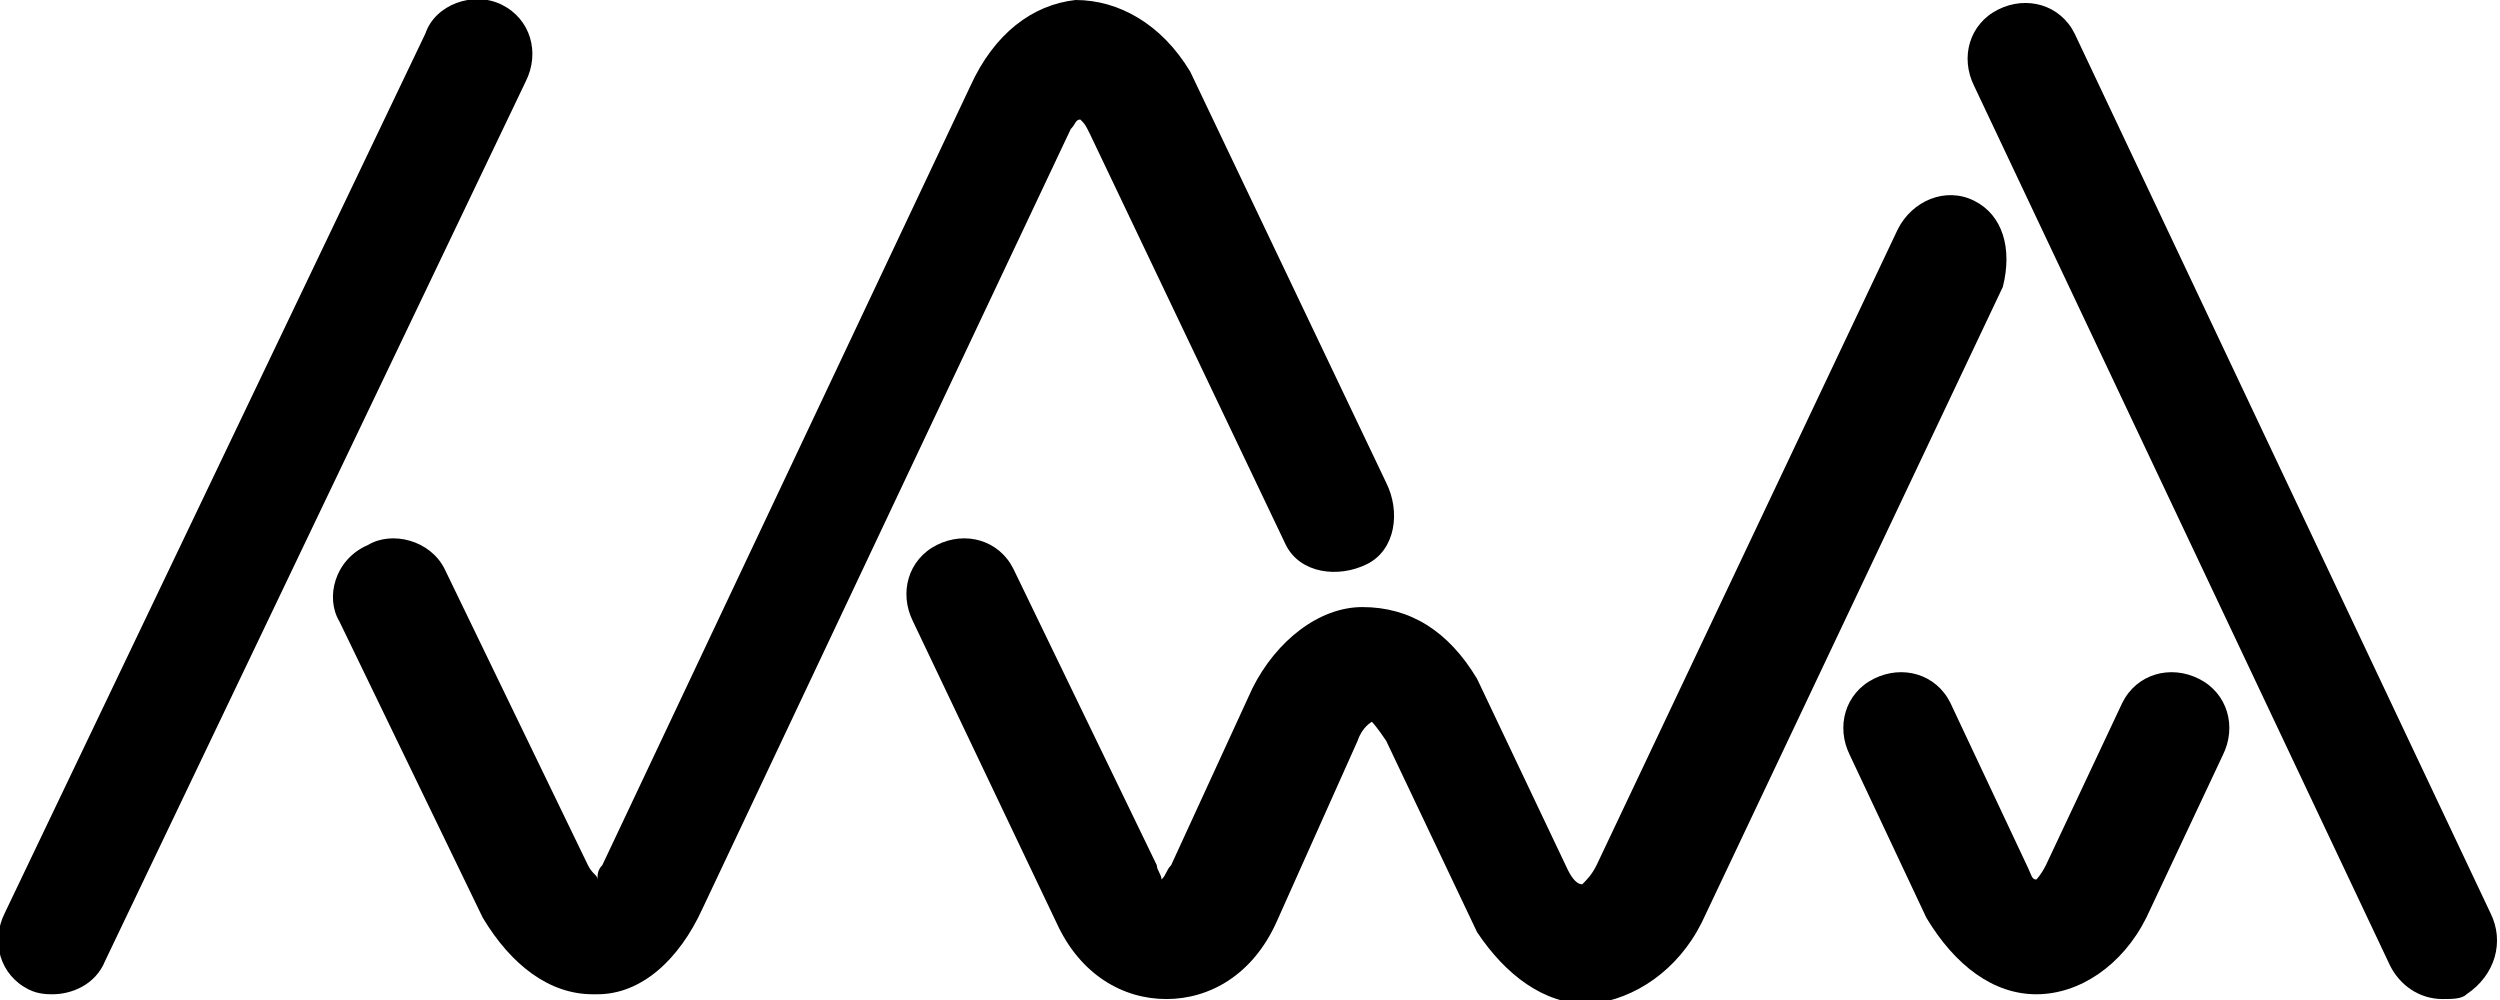
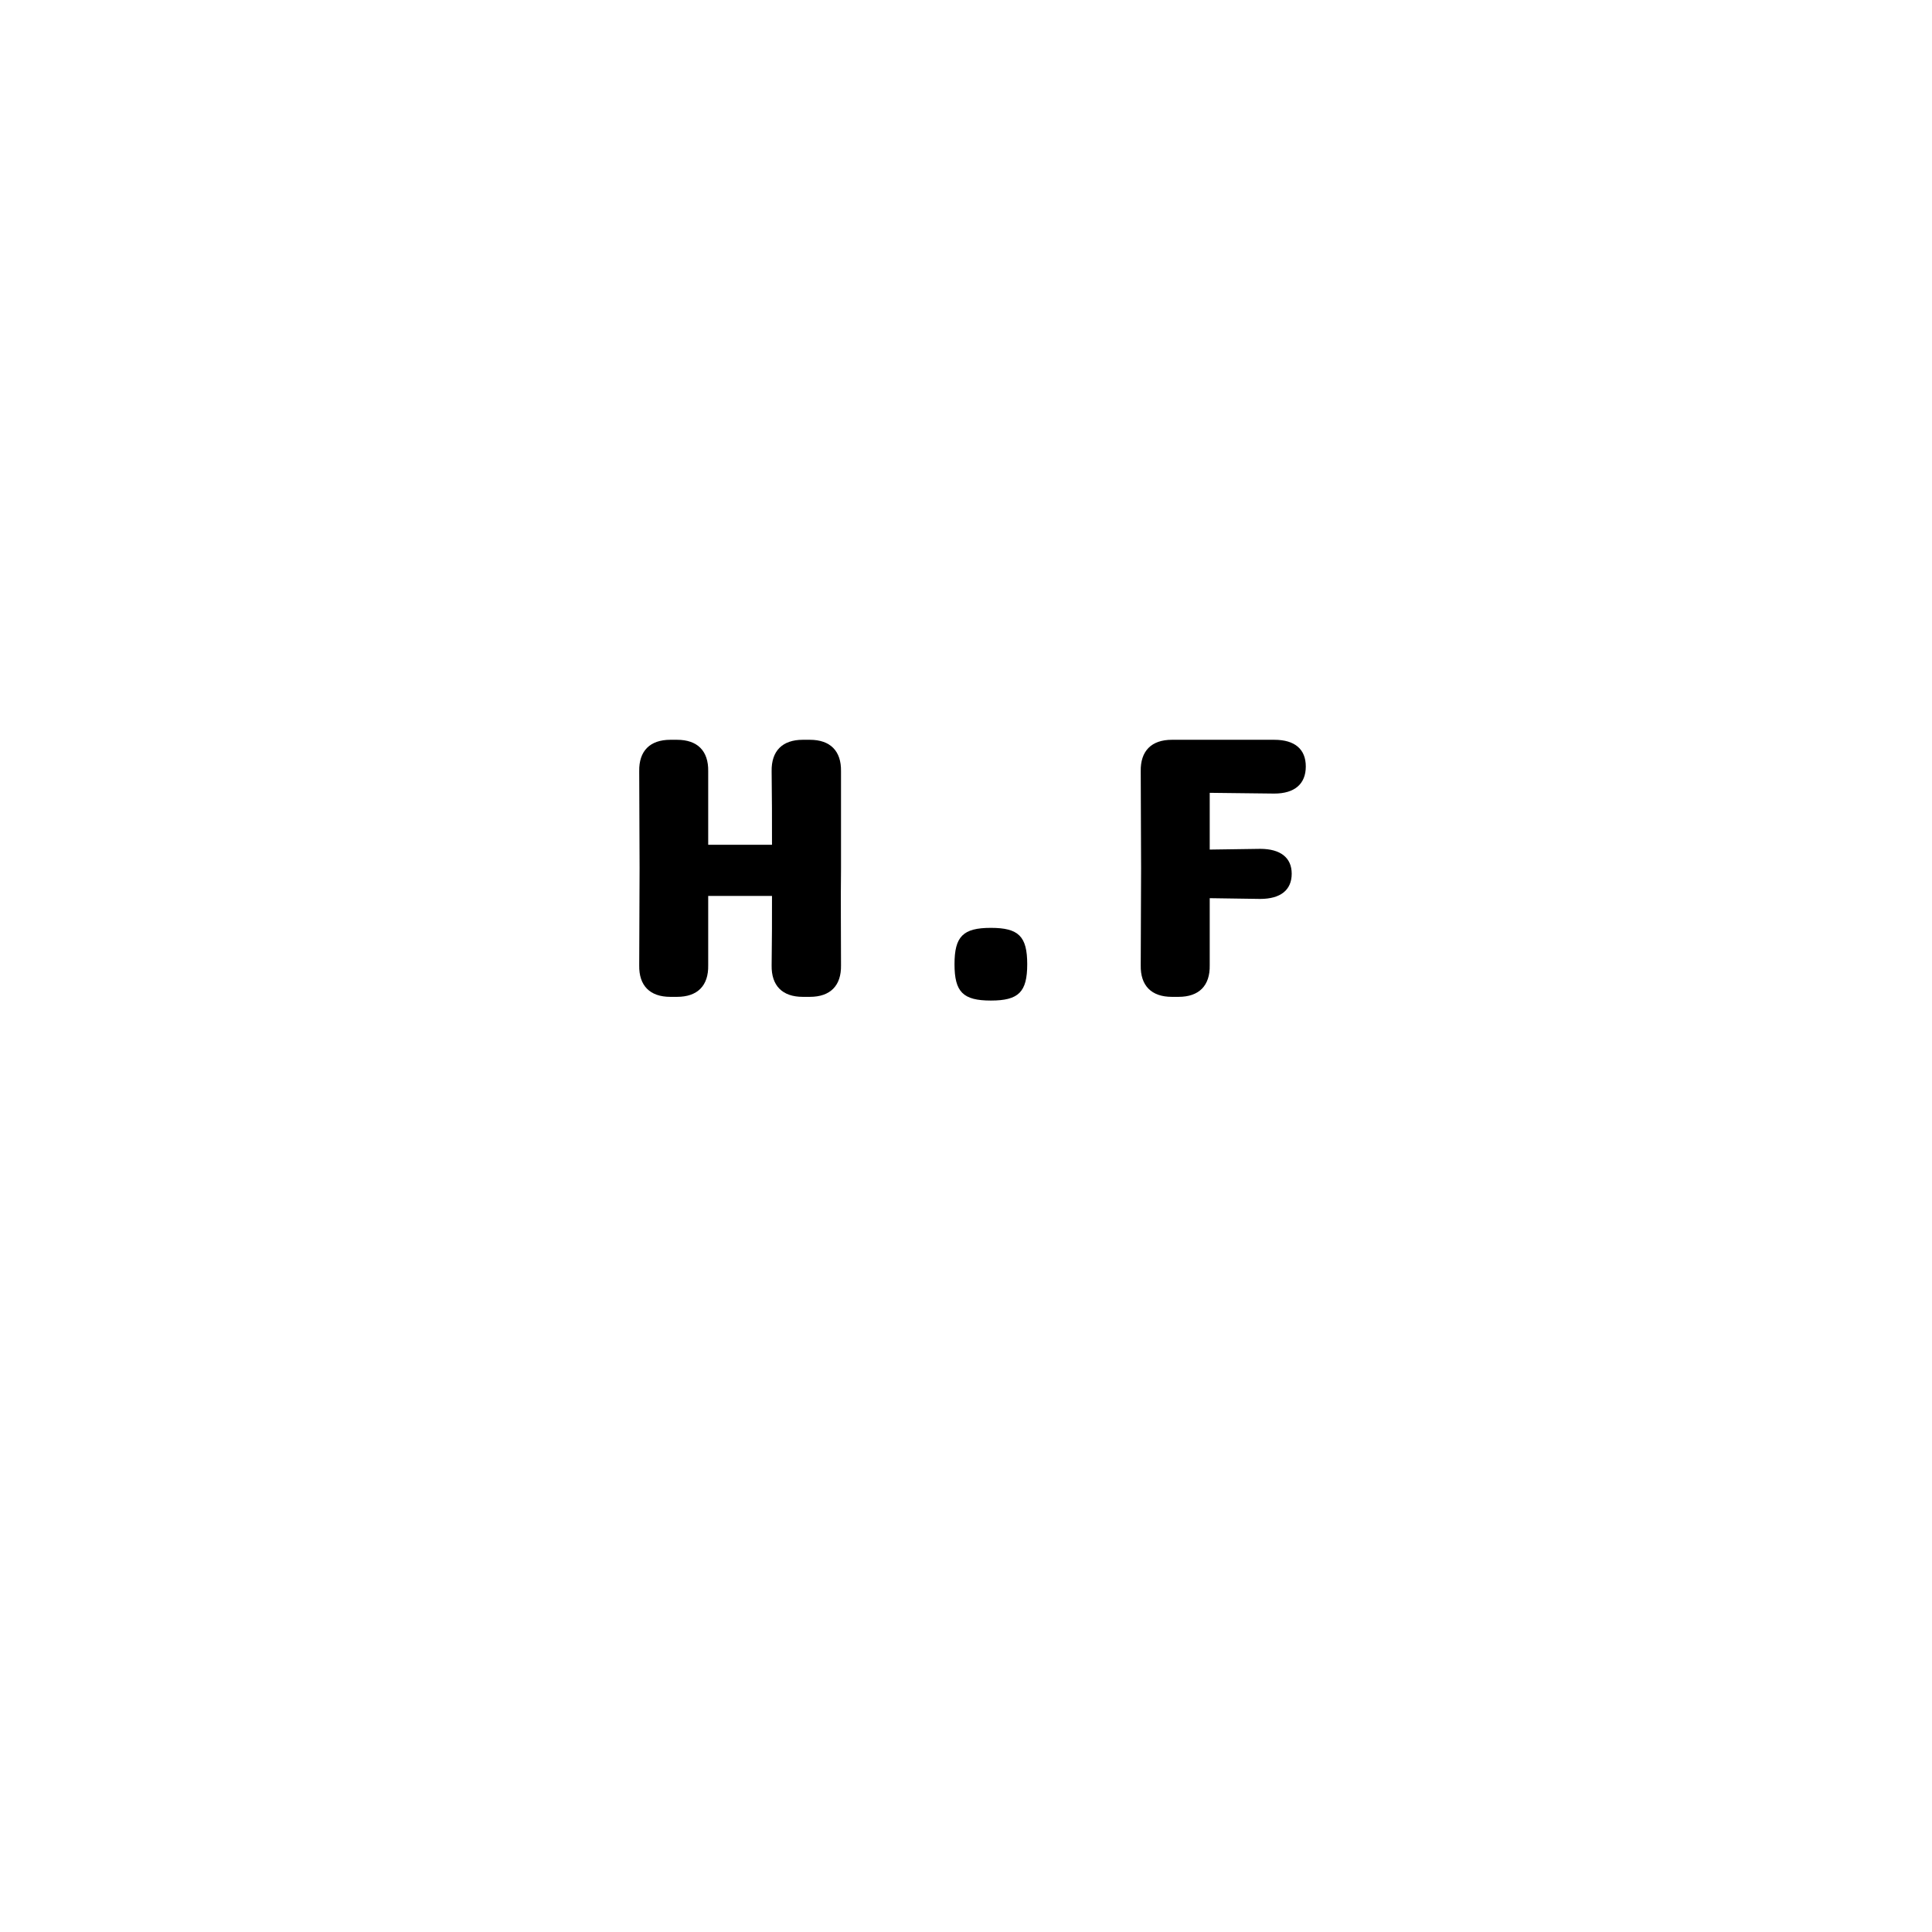
- <svg xmlns="http://www.w3.org/2000/svg" version="1.1" id="Layer_1" x="0px" y="0px" viewBox="0 0 52.3 20.9" style="enable-background:new 0 0 52.3 20.9;" xml:space="preserve">
-   <g>
-     <path d="M10.5,0.1c-0.6-0.3-1.4,0-1.6,0.6L0.1,19.1c-0.3,0.6-0.1,1.3,0.5,1.6c0.2,0.1,0.4,0.1,0.5,0.1c0.4,0,0.9-0.2,1.1-0.7   L11,1.7C11.3,1.1,11.1,0.4,10.5,0.1z" />
-     <path d="M41.3,4.2c-0.6-0.3-1.3,0-1.6,0.6l-6.3,13.3c-0.1,0.2-0.2,0.3-0.3,0.4c-0.1,0-0.2-0.1-0.3-0.3l-1.9-4   c-0.6-1-1.4-1.5-2.4-1.5c-0.9,0-1.8,0.7-2.3,1.7l-1.7,3.7c-0.1,0.1-0.1,0.2-0.2,0.3c0-0.1-0.1-0.2-0.1-0.3l-3-6.2   c-0.3-0.6-1-0.8-1.6-0.5s-0.8,1-0.5,1.6l3,6.3c0.5,1.1,1.4,1.6,2.3,1.6l0,0c0.9,0,1.8-0.5,2.3-1.6l1.7-3.8c0.1-0.3,0.3-0.4,0.3-0.4   s0.1,0.1,0.3,0.4l1.9,4c0.6,0.9,1.4,1.5,2.3,1.5h0.1c0.9-0.1,1.8-0.7,2.3-1.7L41.9,6C42.1,5.2,41.9,4.5,41.3,4.2z" />
-     <path d="M52.1,19.1L43.4,0.7c-0.3-0.6-1-0.8-1.6-0.5s-0.8,1-0.5,1.6L50,20.2c0.2,0.4,0.6,0.7,1.1,0.7c0.2,0,0.4,0,0.5-0.1   C52.2,20.4,52.4,19.7,52.1,19.1z" />
-     <path d="M22.6,2.5c0.1,0.1,0.1,0.1,0.2,0.3l4.1,8.6c0.3,0.6,1.1,0.7,1.7,0.4s0.7-1.1,0.4-1.7l-4.1-8.6c-0.6-1-1.5-1.5-2.4-1.5   c-0.9,0.1-1.7,0.7-2.2,1.8l-7.7,16.3c-0.1,0.1-0.1,0.2-0.1,0.3c0-0.1-0.1-0.1-0.2-0.3l-3-6.2c-0.3-0.6-1.1-0.8-1.6-0.5   C7,11.7,6.8,12.5,7.1,13l3,6.2c0.6,1,1.4,1.6,2.3,1.6h0.1c0.9,0,1.7-0.7,2.2-1.8l7.7-16.3C22.5,2.6,22.5,2.5,22.6,2.5z" />
-     <path d="M46,14.2c-0.6-0.3-1.3-0.1-1.6,0.5l-1.6,3.4c-0.1,0.2-0.2,0.3-0.2,0.3c-0.1,0-0.1-0.1-0.2-0.3l-1.6-3.4   c-0.3-0.6-1-0.8-1.6-0.5s-0.8,1-0.5,1.6l1.6,3.4c0.6,1,1.4,1.6,2.3,1.6c0.9,0,1.8-0.6,2.3-1.6l1.6-3.4C46.8,15.2,46.6,14.5,46,14.2   z" />
+ <svg xmlns="http://www.w3.org/2000/svg" xmlns:xlink="http://www.w3.org/1999/xlink" width="375pt" height="375pt" viewBox="0 0 375 375" version="1.2">
+   <defs>
+     <g>
+       <symbol overflow="visible" id="glyph0-0">
+         <path style="stroke:none;" d="M 44.641 -24.984 C 44.641 -31.246 44.641 -37.512 44.641 -43.777 C 44.711 -47.734 42.551 -49.895 38.594 -49.895 L 37.223 -49.895 C 33.266 -49.895 31.105 -47.734 31.176 -43.777 C 31.246 -39.023 31.246 -34.273 31.246 -29.52 L 18.863 -29.52 C 18.863 -34.273 18.863 -39.023 18.863 -43.777 C 18.938 -47.734 16.777 -49.895 12.816 -49.895 L 11.52 -49.895 C 7.559 -49.895 5.398 -47.734 5.473 -43.777 C 5.473 -37.512 5.543 -31.246 5.543 -24.984 C 5.543 -18.719 5.473 -12.457 5.473 -6.121 C 5.398 -2.16 7.559 0 11.52 0 L 12.816 0 C 16.777 0 18.938 -2.16 18.863 -6.121 C 18.863 -10.656 18.863 -15.121 18.863 -19.586 L 31.246 -19.586 C 31.246 -15.121 31.246 -10.656 31.176 -6.121 C 31.105 -2.16 33.266 0 37.223 0 L 38.594 0 C 42.551 0 44.711 -2.16 44.641 -6.121 C 44.641 -12.457 44.566 -18.719 44.641 -24.984 Z M 44.641 -24.984 " />
+       </symbol>
+       <symbol overflow="visible" id="glyph0-1">
+         <path style="stroke:none;" d="M 9.215 0.719 C 14.617 0.719 16.273 -0.938 16.273 -6.336 C 16.273 -11.734 14.617 -13.391 9.215 -13.391 C 3.816 -13.391 2.16 -11.734 2.16 -6.336 C 2.16 -0.938 3.816 0.719 9.215 0.719 Z M 9.215 0.719 " />
+       </symbol>
+       <symbol overflow="visible" id="glyph0-2">
+         <path style="stroke:none;" d="M 37.512 -44.711 C 37.512 -48.098 35.352 -49.895 31.391 -49.895 L 11.52 -49.895 C 7.559 -49.895 5.398 -47.734 5.473 -43.777 C 5.473 -37.512 5.543 -31.246 5.543 -24.984 C 5.543 -18.719 5.473 -12.457 5.473 -6.121 C 5.398 -2.16 7.559 0 11.52 0 L 12.816 0 C 16.777 0 18.938 -2.16 18.863 -6.121 C 18.863 -10.512 18.863 -14.832 18.863 -19.152 C 22.176 -19.078 25.488 -19.078 28.656 -19.008 C 32.617 -19.008 34.777 -20.734 34.777 -23.902 C 34.777 -27 32.617 -28.727 28.656 -28.727 C 25.488 -28.656 22.176 -28.656 18.863 -28.586 L 18.863 -39.602 C 23.113 -39.527 27.504 -39.527 31.391 -39.457 C 35.352 -39.457 37.512 -41.328 37.512 -44.711 Z M 37.512 -44.711 " />
+       </symbol>
+       <symbol overflow="visible" id="glyph1-0">
+         <path style="stroke:none;" d="" />
+       </symbol>
+     </g>
+   </defs>
+   <g id="surface1">
+     <g style="fill:rgb(0%,0%,0%);fill-opacity:1;">
+       <use xlink:href="#glyph0-0" x="118.598" y="193.488" />
+     </g>
+     <g style="fill:rgb(0%,0%,0%);fill-opacity:1;">
+       <use xlink:href="#glyph0-1" x="183.11" y="193.488" />
+     </g>
+     <g style="fill:rgb(0%,0%,0%);fill-opacity:1;">
+       <use xlink:href="#glyph0-2" x="215.942" y="193.488" />
+     </g>
+     <g style="fill:rgb(0%,0%,0%);fill-opacity:1;">
+       <use xlink:href="#glyph1-0" x="189.879" y="243.56" />
+     </g>
  </g>
</svg>
